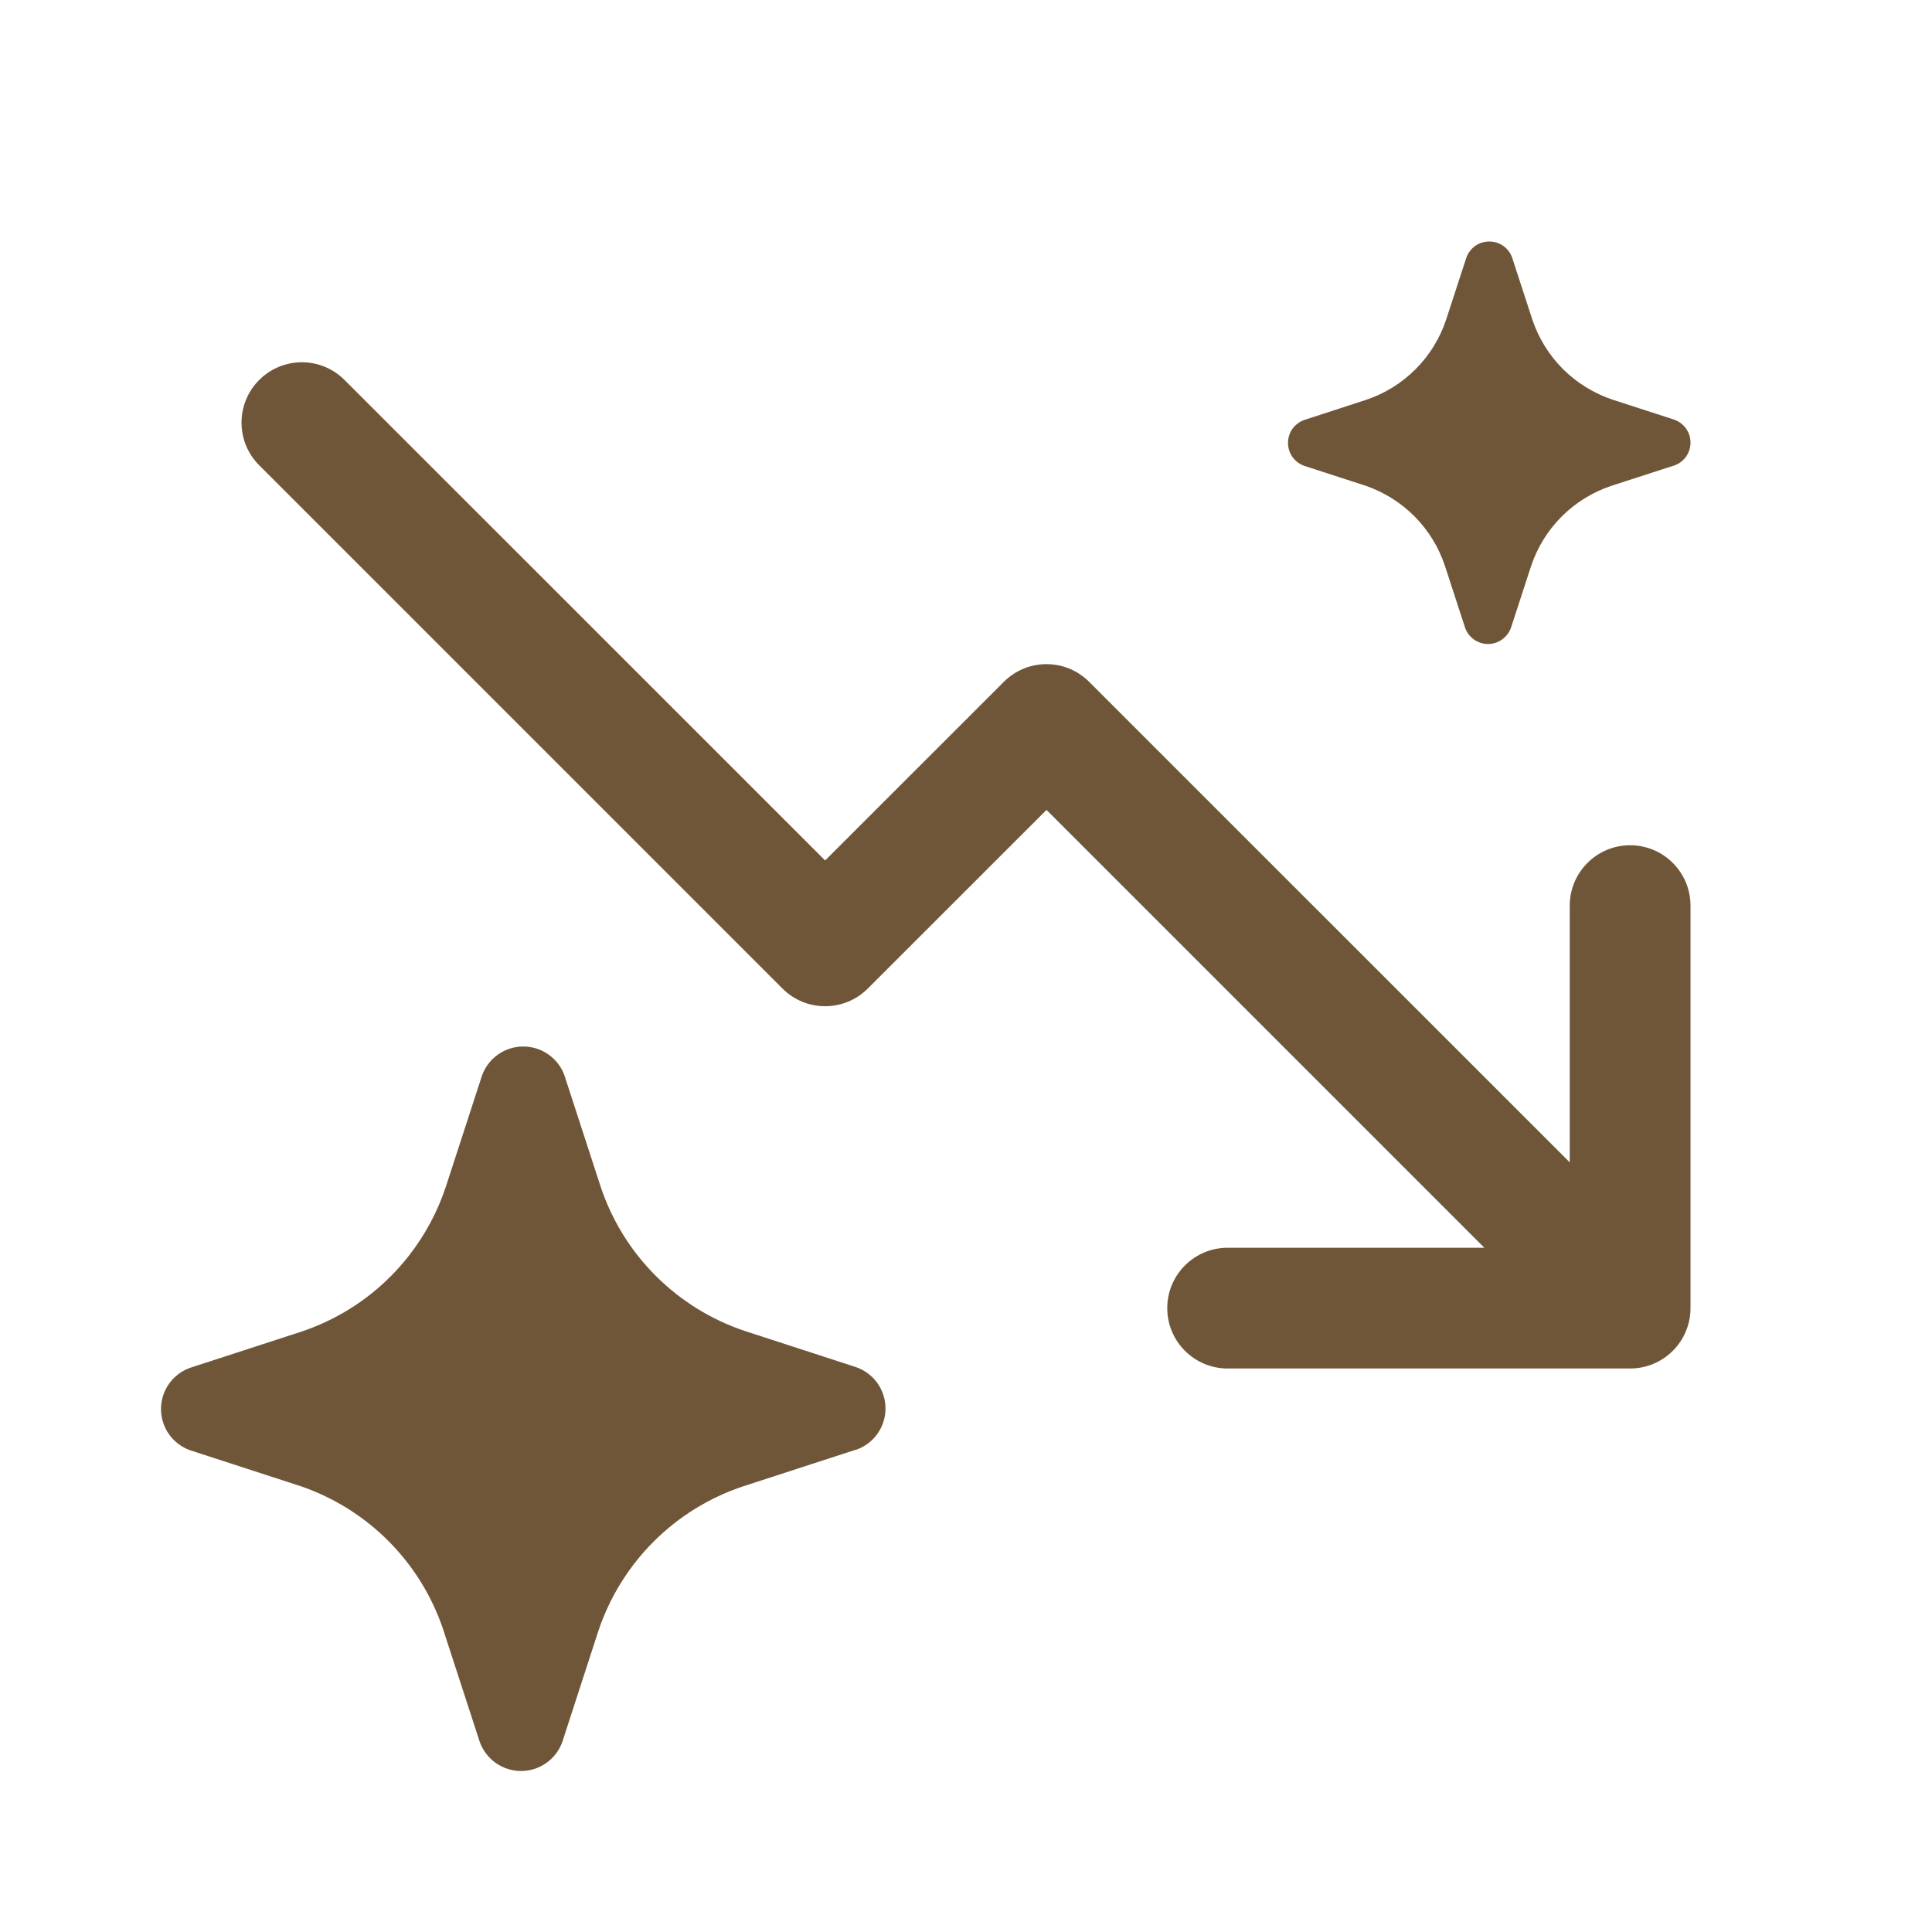
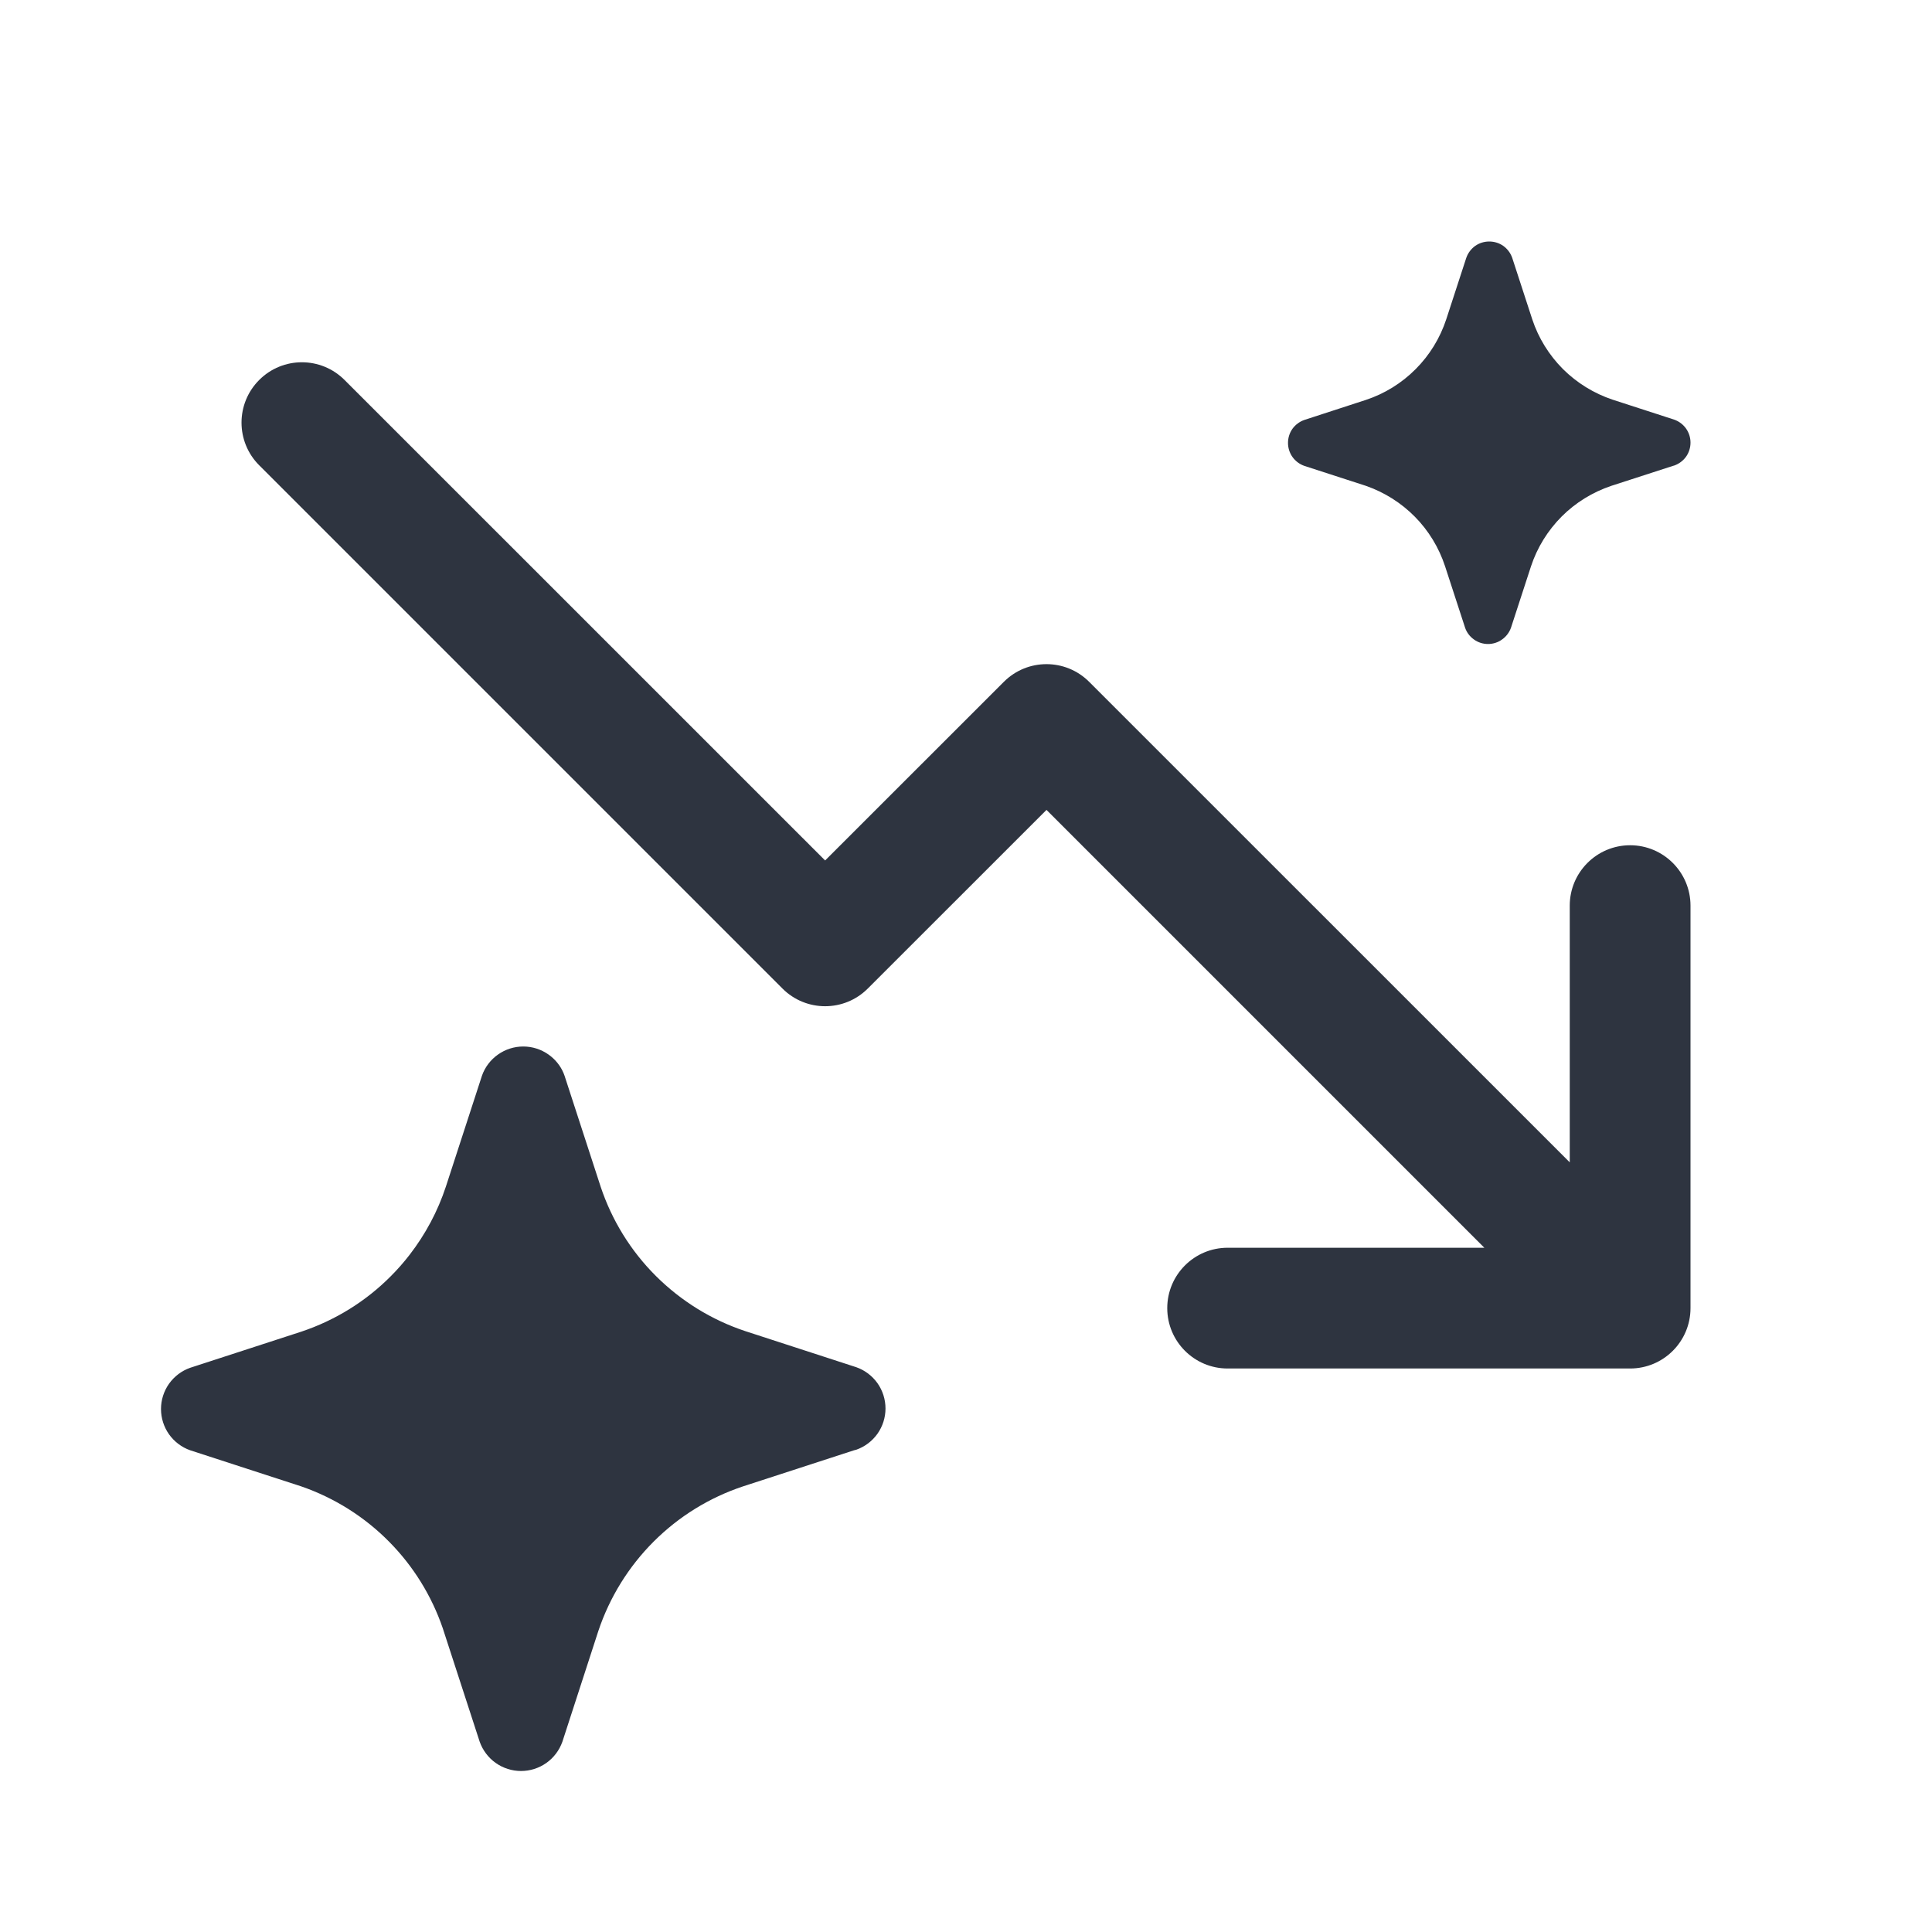
<svg xmlns="http://www.w3.org/2000/svg" width="24" height="24" viewBox="0 0 24 24" fill="none">
-   <path d="M4.854 15.854C4.938 15.77 5.016 15.681 5.088 15.588C5.285 15.333 5.438 15.047 5.539 14.74L5.987 13.363C6.024 13.257 6.094 13.165 6.186 13.1C6.278 13.035 6.387 13 6.5 13C6.613 13 6.722 13.035 6.814 13.1C6.896 13.158 6.961 13.237 7 13.329C7.005 13.34 7.009 13.351 7.013 13.363L7.461 14.74C7.6 15.158 7.835 15.539 8.147 15.85C8.46 16.162 8.84 16.397 9.259 16.536L10.637 16.984C10.743 17.021 10.835 17.091 10.9 17.182C10.965 17.274 11 17.384 11 17.497C11 17.609 10.965 17.719 10.9 17.811C10.835 17.902 10.743 17.972 10.637 18.009L10.609 18.016L9.231 18.464C8.813 18.603 8.432 18.838 8.12 19.15C7.808 19.462 7.573 19.842 7.433 20.26L6.986 21.637C6.948 21.743 6.879 21.835 6.787 21.9C6.695 21.965 6.585 22 6.472 22C6.36 22 6.25 21.965 6.158 21.9C6.066 21.835 5.997 21.743 5.959 21.637L5.511 20.26L5.5 20.226C5.362 19.824 5.136 19.458 4.837 19.155C4.53 18.843 4.155 18.607 3.741 18.464L2.363 18.016C2.257 17.979 2.165 17.909 2.1 17.818C2.035 17.726 2 17.616 2 17.503C2 17.391 2.035 17.281 2.1 17.189C2.165 17.098 2.257 17.028 2.363 16.991L3.741 16.543C4.161 16.403 4.542 16.168 4.854 15.854ZM20.25 17C20.664 17 21 16.664 21 16.25V11.25C21 10.836 20.664 10.5 20.25 10.5C19.836 10.5 19.5 10.836 19.5 11.25V14.439L13.53 8.47C13.237 8.177 12.763 8.177 12.47 8.47L10.25 10.689L4.28 4.72C3.987 4.427 3.513 4.427 3.22 4.72C2.927 5.013 2.927 5.487 3.22 5.78L9.72 12.28C10.013 12.573 10.487 12.573 10.78 12.28L13 10.061L18.439 15.5L15.25 15.5C14.836 15.5 14.5 15.836 14.5 16.25C14.5 16.664 14.836 17 15.25 17L20.25 17ZM20.017 6.035L20.783 5.787L20.798 5.783C20.857 5.762 20.908 5.724 20.945 5.673C20.981 5.622 21 5.561 21 5.498C21 5.436 20.981 5.375 20.945 5.324C20.908 5.272 20.857 5.234 20.798 5.213L20.033 4.965C19.8 4.887 19.589 4.757 19.415 4.584C19.242 4.41 19.111 4.199 19.034 3.966L18.785 3.202C18.764 3.143 18.726 3.092 18.675 3.055C18.624 3.019 18.563 3 18.5 3C18.437 3 18.376 3.019 18.325 3.055C18.274 3.092 18.236 3.143 18.215 3.202L17.966 3.966C17.889 4.2 17.759 4.412 17.585 4.586C17.412 4.76 17.2 4.891 16.967 4.968L16.202 5.217C16.143 5.238 16.092 5.276 16.055 5.327C16.019 5.378 16 5.439 16 5.502C16 5.564 16.019 5.625 16.055 5.676C16.092 5.728 16.143 5.766 16.202 5.787L16.967 6.035C17.197 6.115 17.405 6.246 17.576 6.419C17.747 6.592 17.875 6.803 17.951 7.034L18.2 7.798C18.22 7.857 18.259 7.908 18.31 7.944C18.361 7.981 18.422 8 18.485 8C18.547 8 18.608 7.981 18.659 7.944C18.71 7.908 18.749 7.857 18.77 7.798L19.019 7.034C19.096 6.801 19.227 6.59 19.4 6.416C19.573 6.243 19.785 6.113 20.017 6.035Z" fill="#705639" />
+   <path d="M4.854 15.854C4.938 15.77 5.016 15.681 5.088 15.588C5.285 15.333 5.438 15.047 5.539 14.74L5.987 13.363C6.024 13.257 6.094 13.165 6.186 13.1C6.278 13.035 6.387 13 6.5 13C6.613 13 6.722 13.035 6.814 13.1C6.896 13.158 6.961 13.237 7 13.329C7.005 13.34 7.009 13.351 7.013 13.363L7.461 14.74C7.6 15.158 7.835 15.539 8.147 15.85C8.46 16.162 8.84 16.397 9.259 16.536L10.637 16.984C10.743 17.021 10.835 17.091 10.9 17.182C10.965 17.274 11 17.384 11 17.497C11 17.609 10.965 17.719 10.9 17.811C10.835 17.902 10.743 17.972 10.637 18.009L10.609 18.016L9.231 18.464C8.813 18.603 8.432 18.838 8.12 19.15C7.808 19.462 7.573 19.842 7.433 20.26L6.986 21.637C6.948 21.743 6.879 21.835 6.787 21.9C6.695 21.965 6.585 22 6.472 22C6.36 22 6.25 21.965 6.158 21.9C6.066 21.835 5.997 21.743 5.959 21.637L5.511 20.26L5.5 20.226C5.362 19.824 5.136 19.458 4.837 19.155C4.53 18.843 4.155 18.607 3.741 18.464L2.363 18.016C2.257 17.979 2.165 17.909 2.1 17.818C2.035 17.726 2 17.616 2 17.503C2 17.391 2.035 17.281 2.1 17.189C2.165 17.098 2.257 17.028 2.363 16.991L3.741 16.543C4.161 16.403 4.542 16.168 4.854 15.854ZM20.25 17C20.664 17 21 16.664 21 16.25V11.25C21 10.836 20.664 10.5 20.25 10.5C19.836 10.5 19.5 10.836 19.5 11.25V14.439L13.53 8.47C13.237 8.177 12.763 8.177 12.47 8.47L10.25 10.689L4.28 4.72C3.987 4.427 3.513 4.427 3.22 4.72C2.927 5.013 2.927 5.487 3.22 5.78L9.72 12.28C10.013 12.573 10.487 12.573 10.78 12.28L13 10.061L18.439 15.5L15.25 15.5C14.836 15.5 14.5 15.836 14.5 16.25C14.5 16.664 14.836 17 15.25 17L20.25 17ZM20.017 6.035L20.783 5.787L20.798 5.783C20.857 5.762 20.908 5.724 20.945 5.673C20.981 5.622 21 5.561 21 5.498C21 5.436 20.981 5.375 20.945 5.324C20.908 5.272 20.857 5.234 20.798 5.213L20.033 4.965C19.8 4.887 19.589 4.757 19.415 4.584C19.242 4.41 19.111 4.199 19.034 3.966L18.785 3.202C18.764 3.143 18.726 3.092 18.675 3.055C18.624 3.019 18.563 3 18.5 3C18.437 3 18.376 3.019 18.325 3.055C18.274 3.092 18.236 3.143 18.215 3.202L17.966 3.966C17.889 4.2 17.759 4.412 17.585 4.586C17.412 4.76 17.2 4.891 16.967 4.968L16.202 5.217C16.143 5.238 16.092 5.276 16.055 5.327C16.019 5.378 16 5.439 16 5.502C16 5.564 16.019 5.625 16.055 5.676C16.092 5.728 16.143 5.766 16.202 5.787L16.967 6.035C17.197 6.115 17.405 6.246 17.576 6.419C17.747 6.592 17.875 6.803 17.951 7.034L18.2 7.798C18.22 7.857 18.259 7.908 18.31 7.944C18.361 7.981 18.422 8 18.485 8C18.547 8 18.608 7.981 18.659 7.944C18.71 7.908 18.749 7.857 18.77 7.798L19.019 7.034C19.096 6.801 19.227 6.59 19.4 6.416C19.573 6.243 19.785 6.113 20.017 6.035Z" fill="#2E3440" />
</svg>
